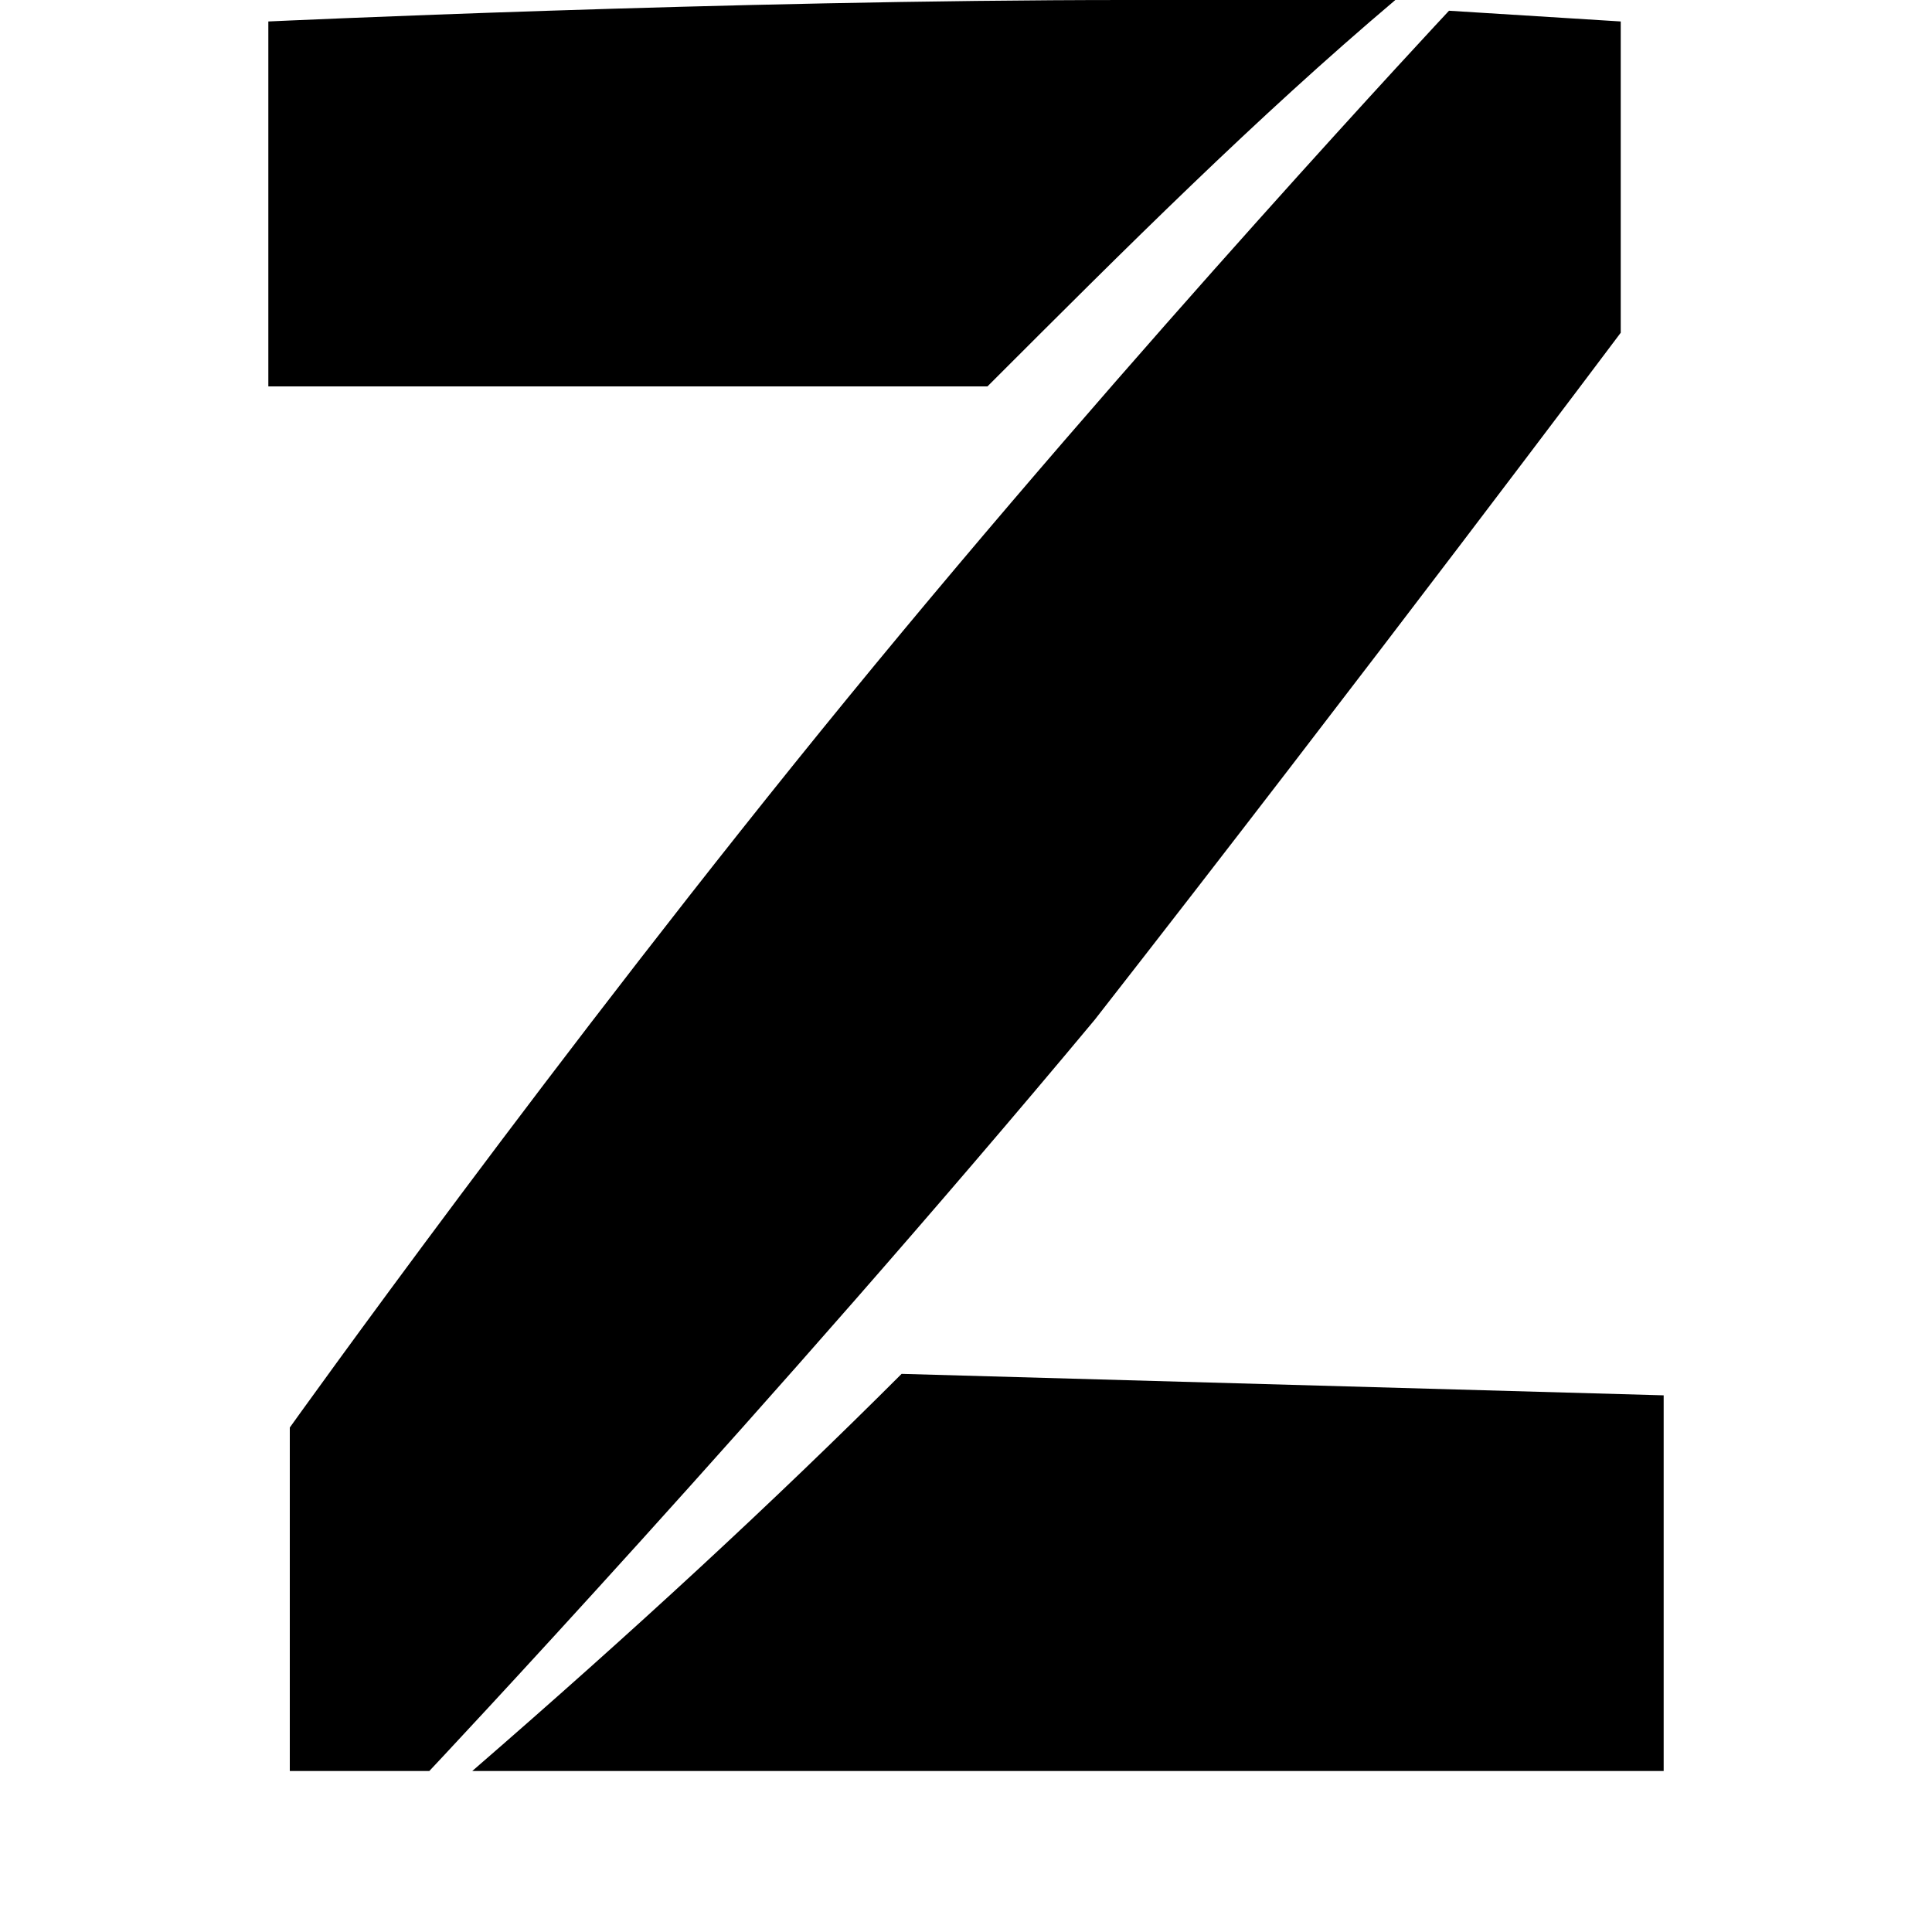
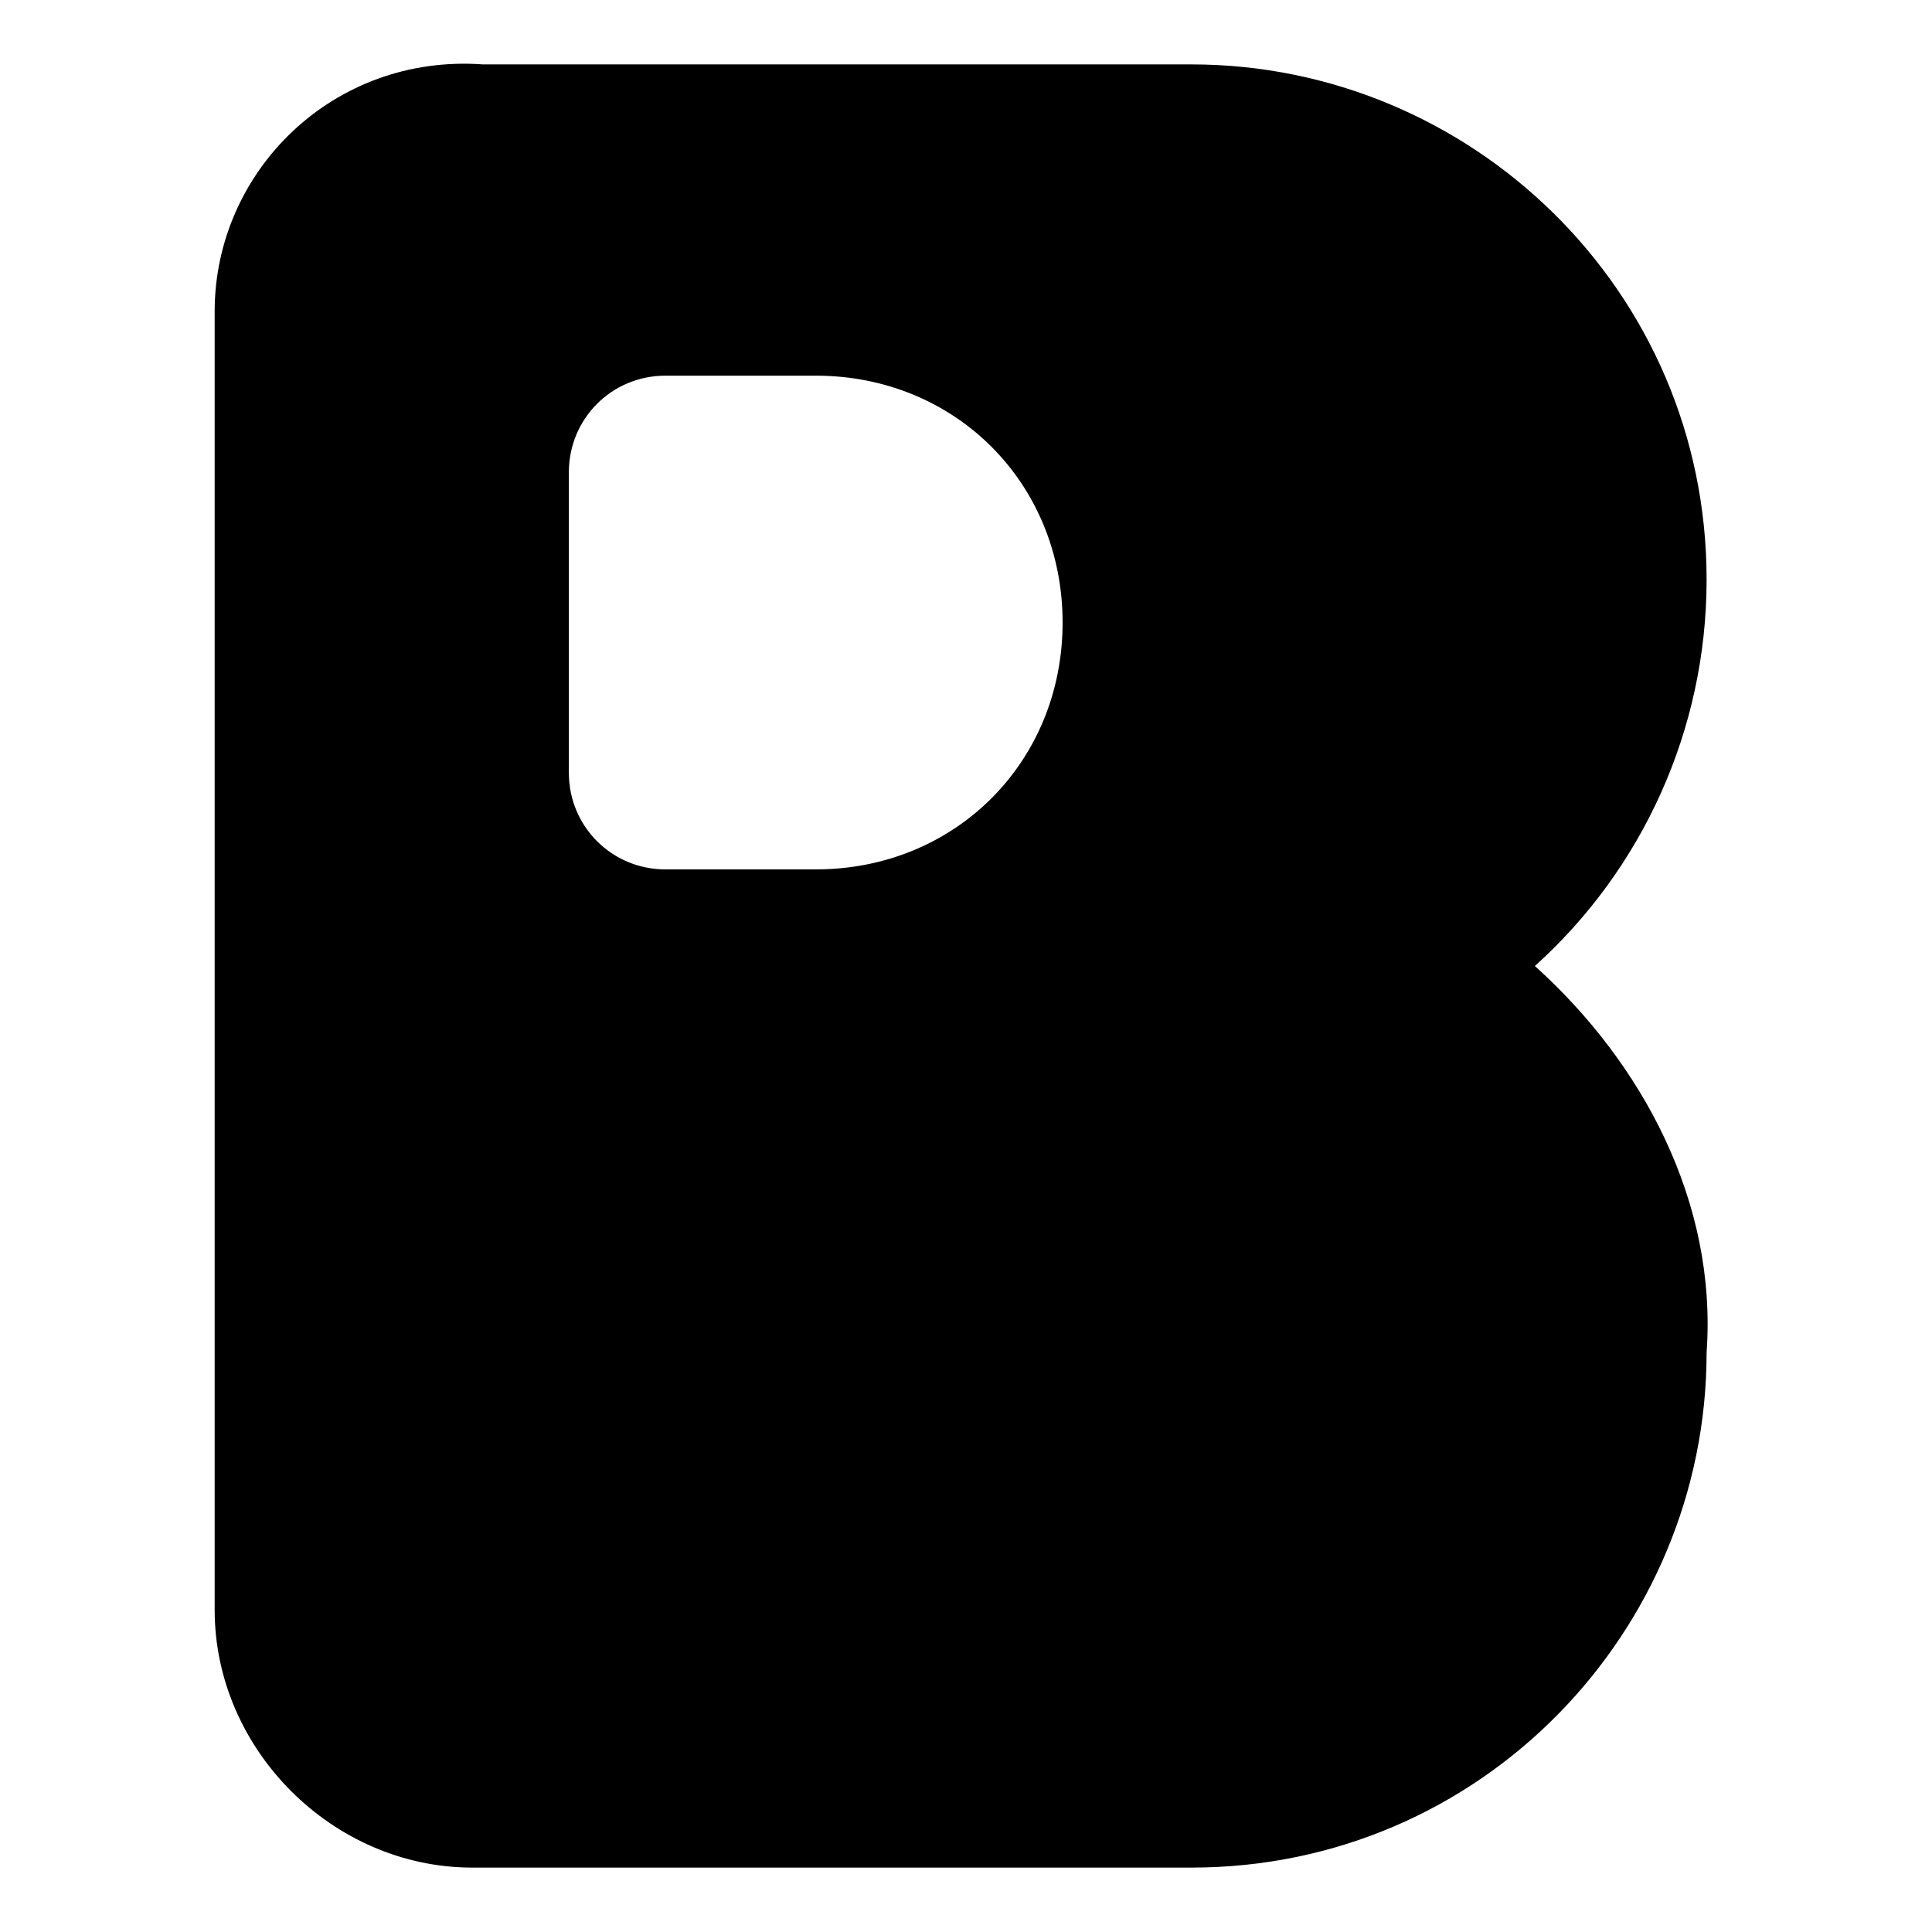
- <svg xmlns="http://www.w3.org/2000/svg" width="18" height="18">
-   <path d="M13 0h-2.5c-3.7 0-8 .2-8 .2v3.4h6.7C10.5 2.3 11.7 1.1 13 0zm2.5 16.5V13l-7.1-.2c-1.2 1.2-2.5 2.4-4 3.7h11.1zm-.4-13.4V.2L13.5.1s-2.9 3.1-5.6 6.4c-2.7 3.3-5.2 6.8-5.2 6.8v3.2H4s3.2-3.4 6.2-7c2.5-3.2 4.9-6.4 4.9-6.4z" />
+ <svg xmlns="http://www.w3.org/2000/svg" version="1.1" x="0px" y="0px" viewBox="0 0 18 18" style="enable-background:new 0 0 18 18;" xml:space="preserve">
+   <path d="M14.3,9c1-0.9,1.6-2.2,1.6-3.6c0-2.7-2.2-4.8-4.8-4.8H4.5C3.1,0.5,2,1.6,2,2.9l0,12.1c0,1.3,1.1,2.4,2.4,2.4h6.7  c2.7,0,4.8-2.2,4.8-4.8C16,11.2,15.3,9.9,14.3,9z M7.6,8.1H6.2c-0.5,0-0.9-0.4-0.9-0.9V4.4c0-0.5,0.4-0.9,0.9-0.9h1.4  c1.3,0,2.3,1,2.3,2.3C9.9,7.1,8.9,8.1,7.6,8.1z" />
</svg>
